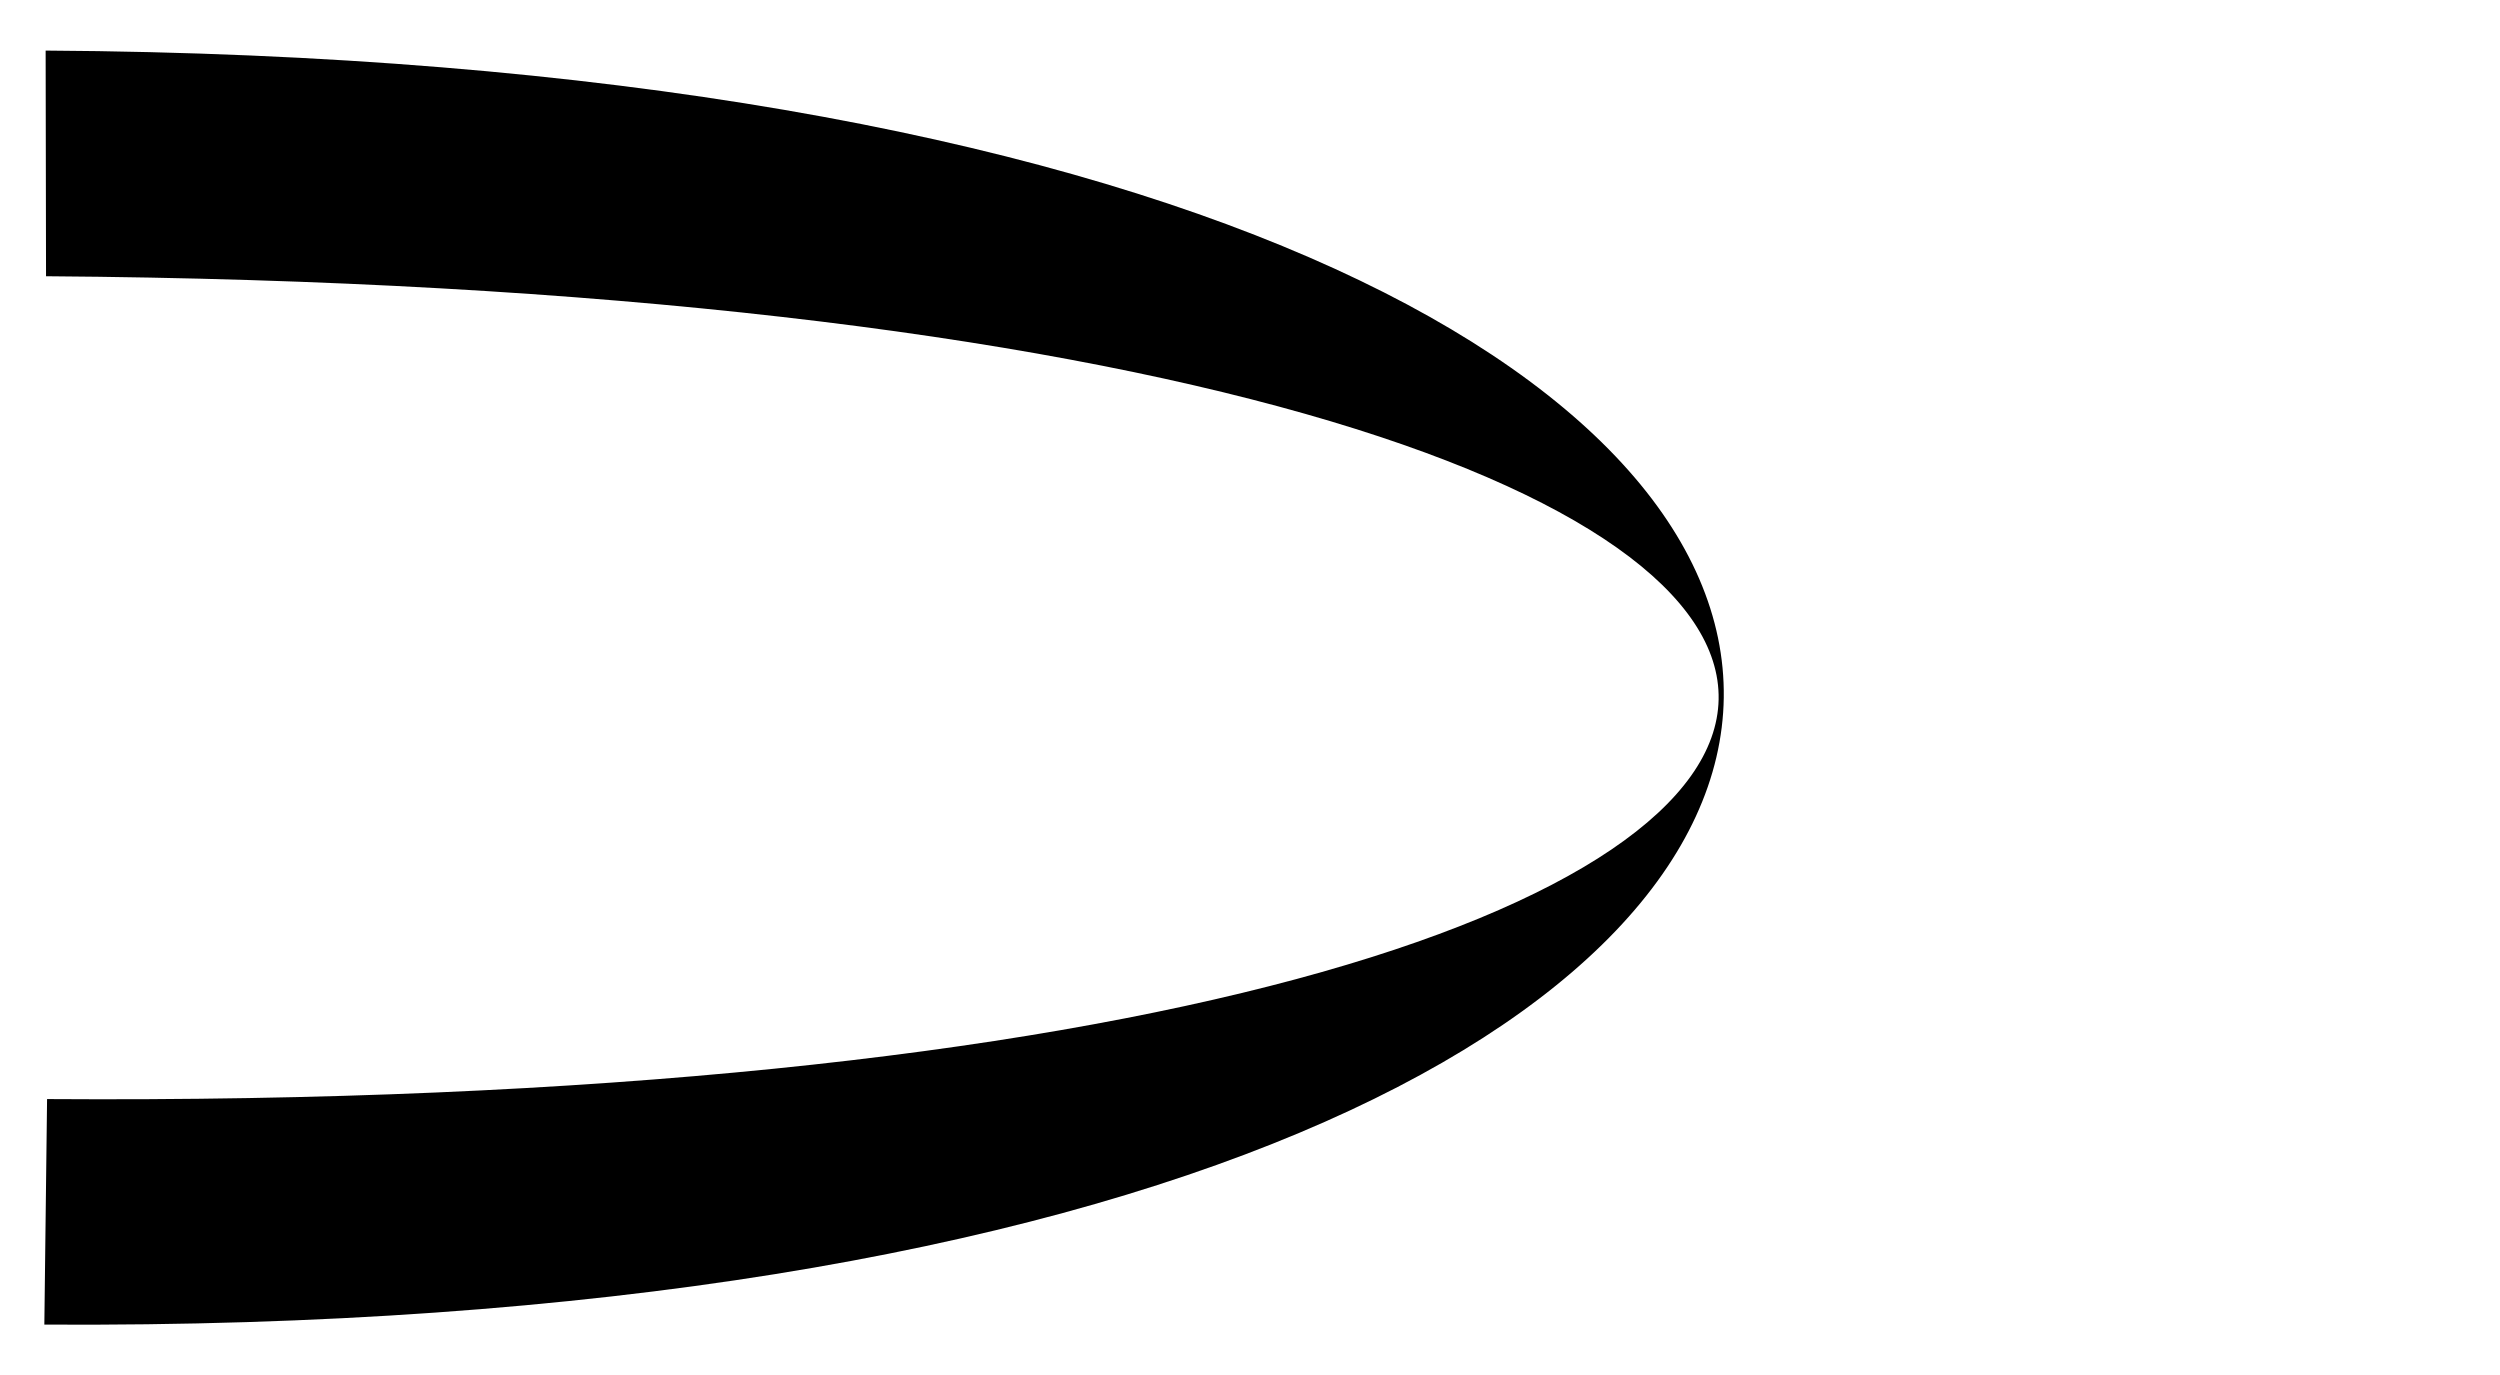
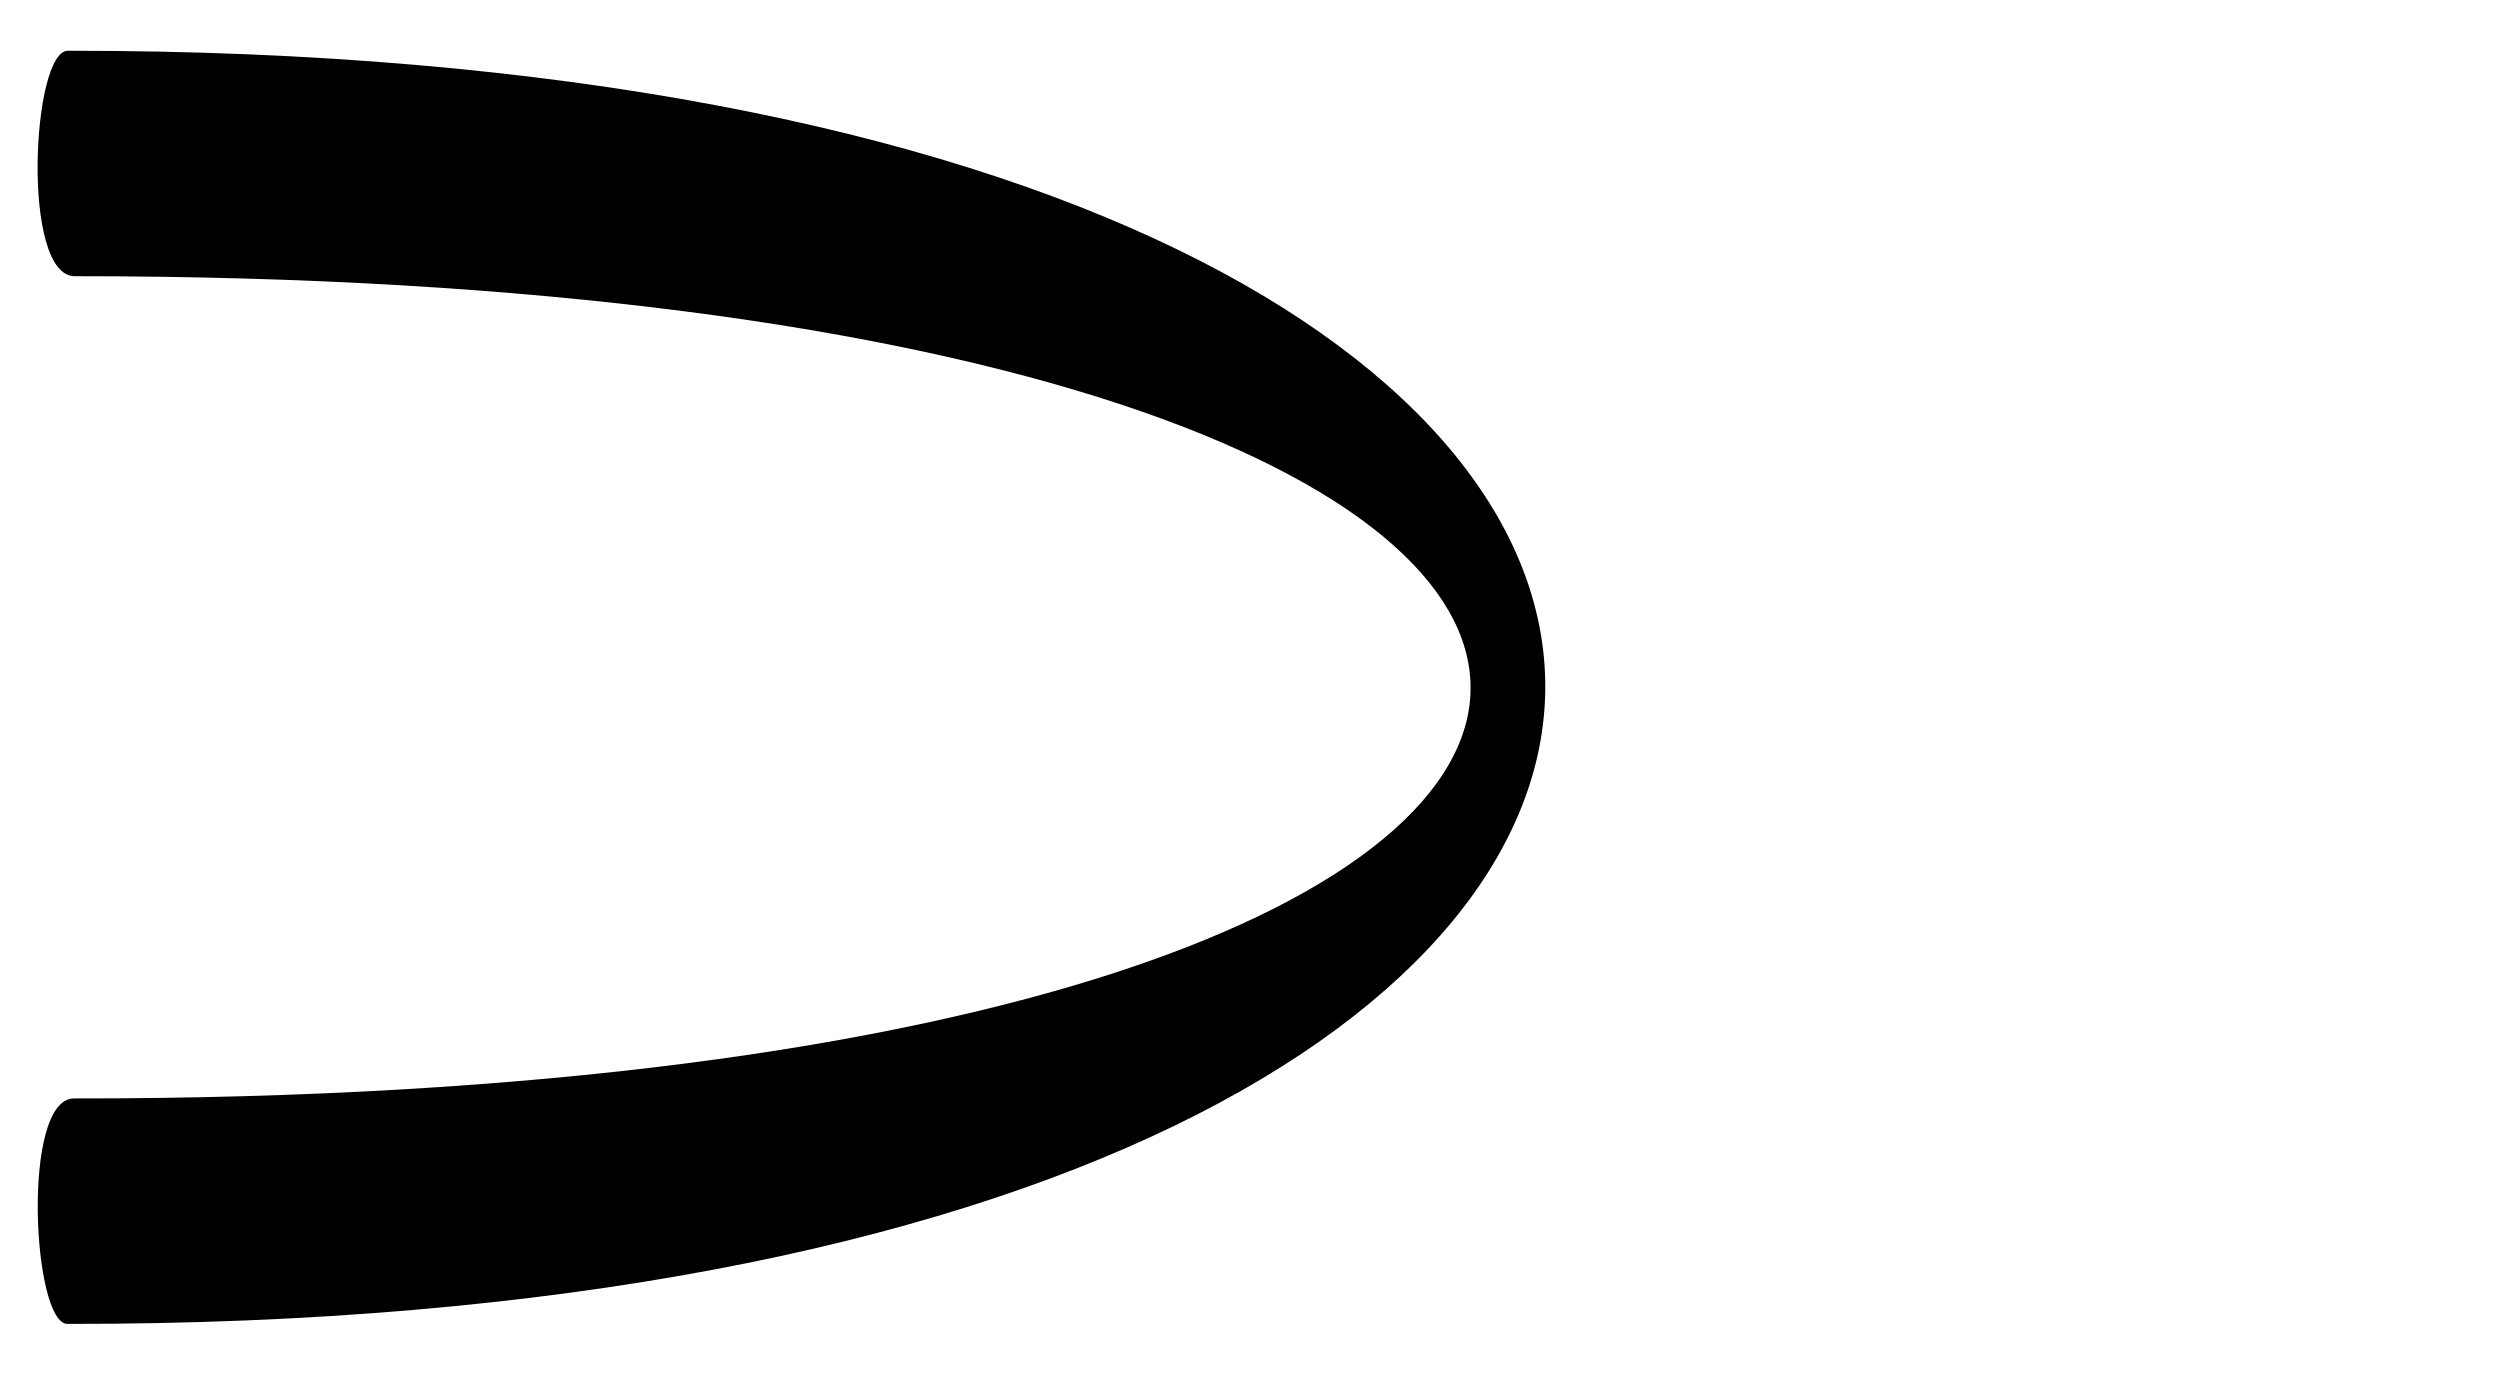
<svg xmlns="http://www.w3.org/2000/svg" version="1.1" id="Layer_1" x="0px" y="0px" width="400px" height="220px" viewBox="0 0.25 400 220" enable-background="new 0 0.25 400 220" xml:space="preserve">
  <g>
-     <path d="M 7.531 176.102 C 361.444 178.511 366.869 47.069 7.365 44.448 C 7.365 44.448 7.302 8.343 7.302 8.343 C 368.057 10.557 362.619 214.264 7.095 212.187 C 7.095 212.187 7.531 176.102 7.531 176.102" />
+     <path d="M 11.803 176.001 C 310.029 176.234 309.498 44.325 11.965 44.444 C 3.312 44.447 5.124 8.267 10.883 8.371 C 326.726 8.145 325.353 212.412 10.838 212.074 C 5.228 212.29 3.338 176.111 11.803 176.001" />
  </g>
</svg>
